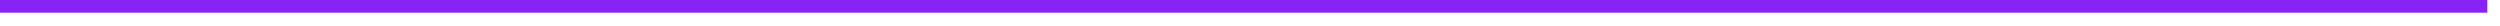
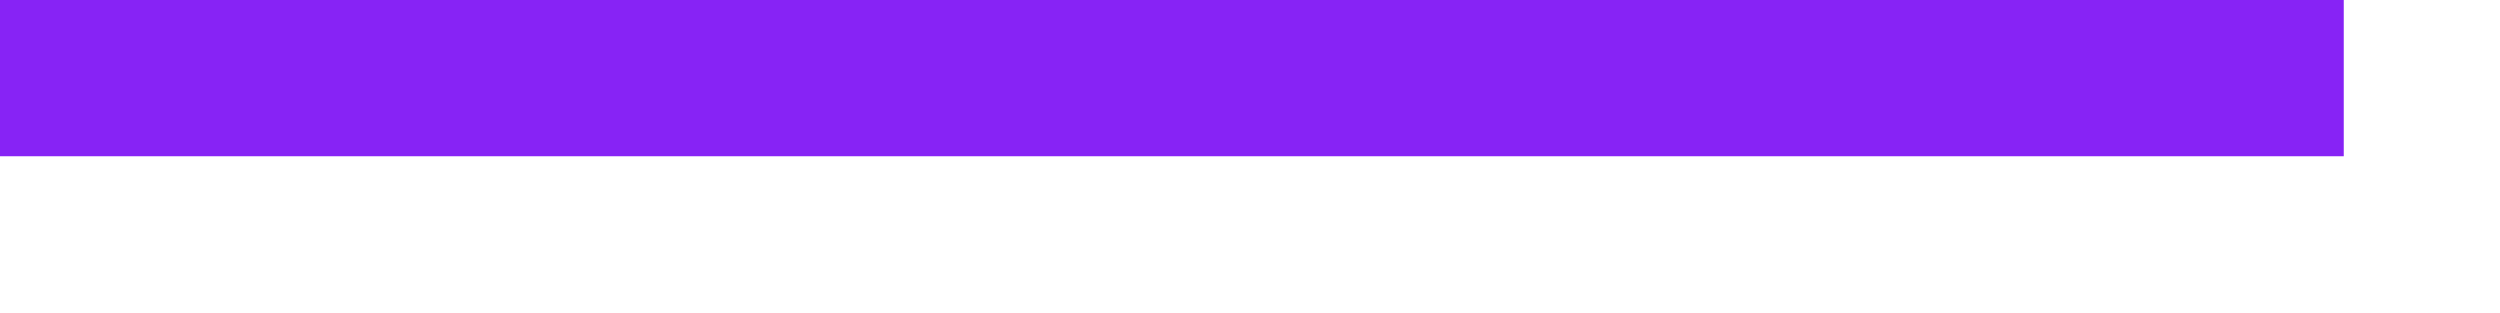
- <svg xmlns="http://www.w3.org/2000/svg" version="1.1" width="197px" height="2px">
-   <g transform="matrix(1 0 0 1 -245 -278 )">
-     <path d="M 245 278.5  L 441 278.5  " stroke-width="1" stroke="#8723f5" fill="none" />
+ <svg xmlns="http://www.w3.org/2000/svg" version="1.1" width="16px" height="2px">
+   <g transform="matrix(1 0 0 1 -345 -133 )">
+     <path d="M 345 133.5  L 360 133.5  " stroke-width="1" stroke="#8723f5" fill="none" />
  </g>
</svg>
